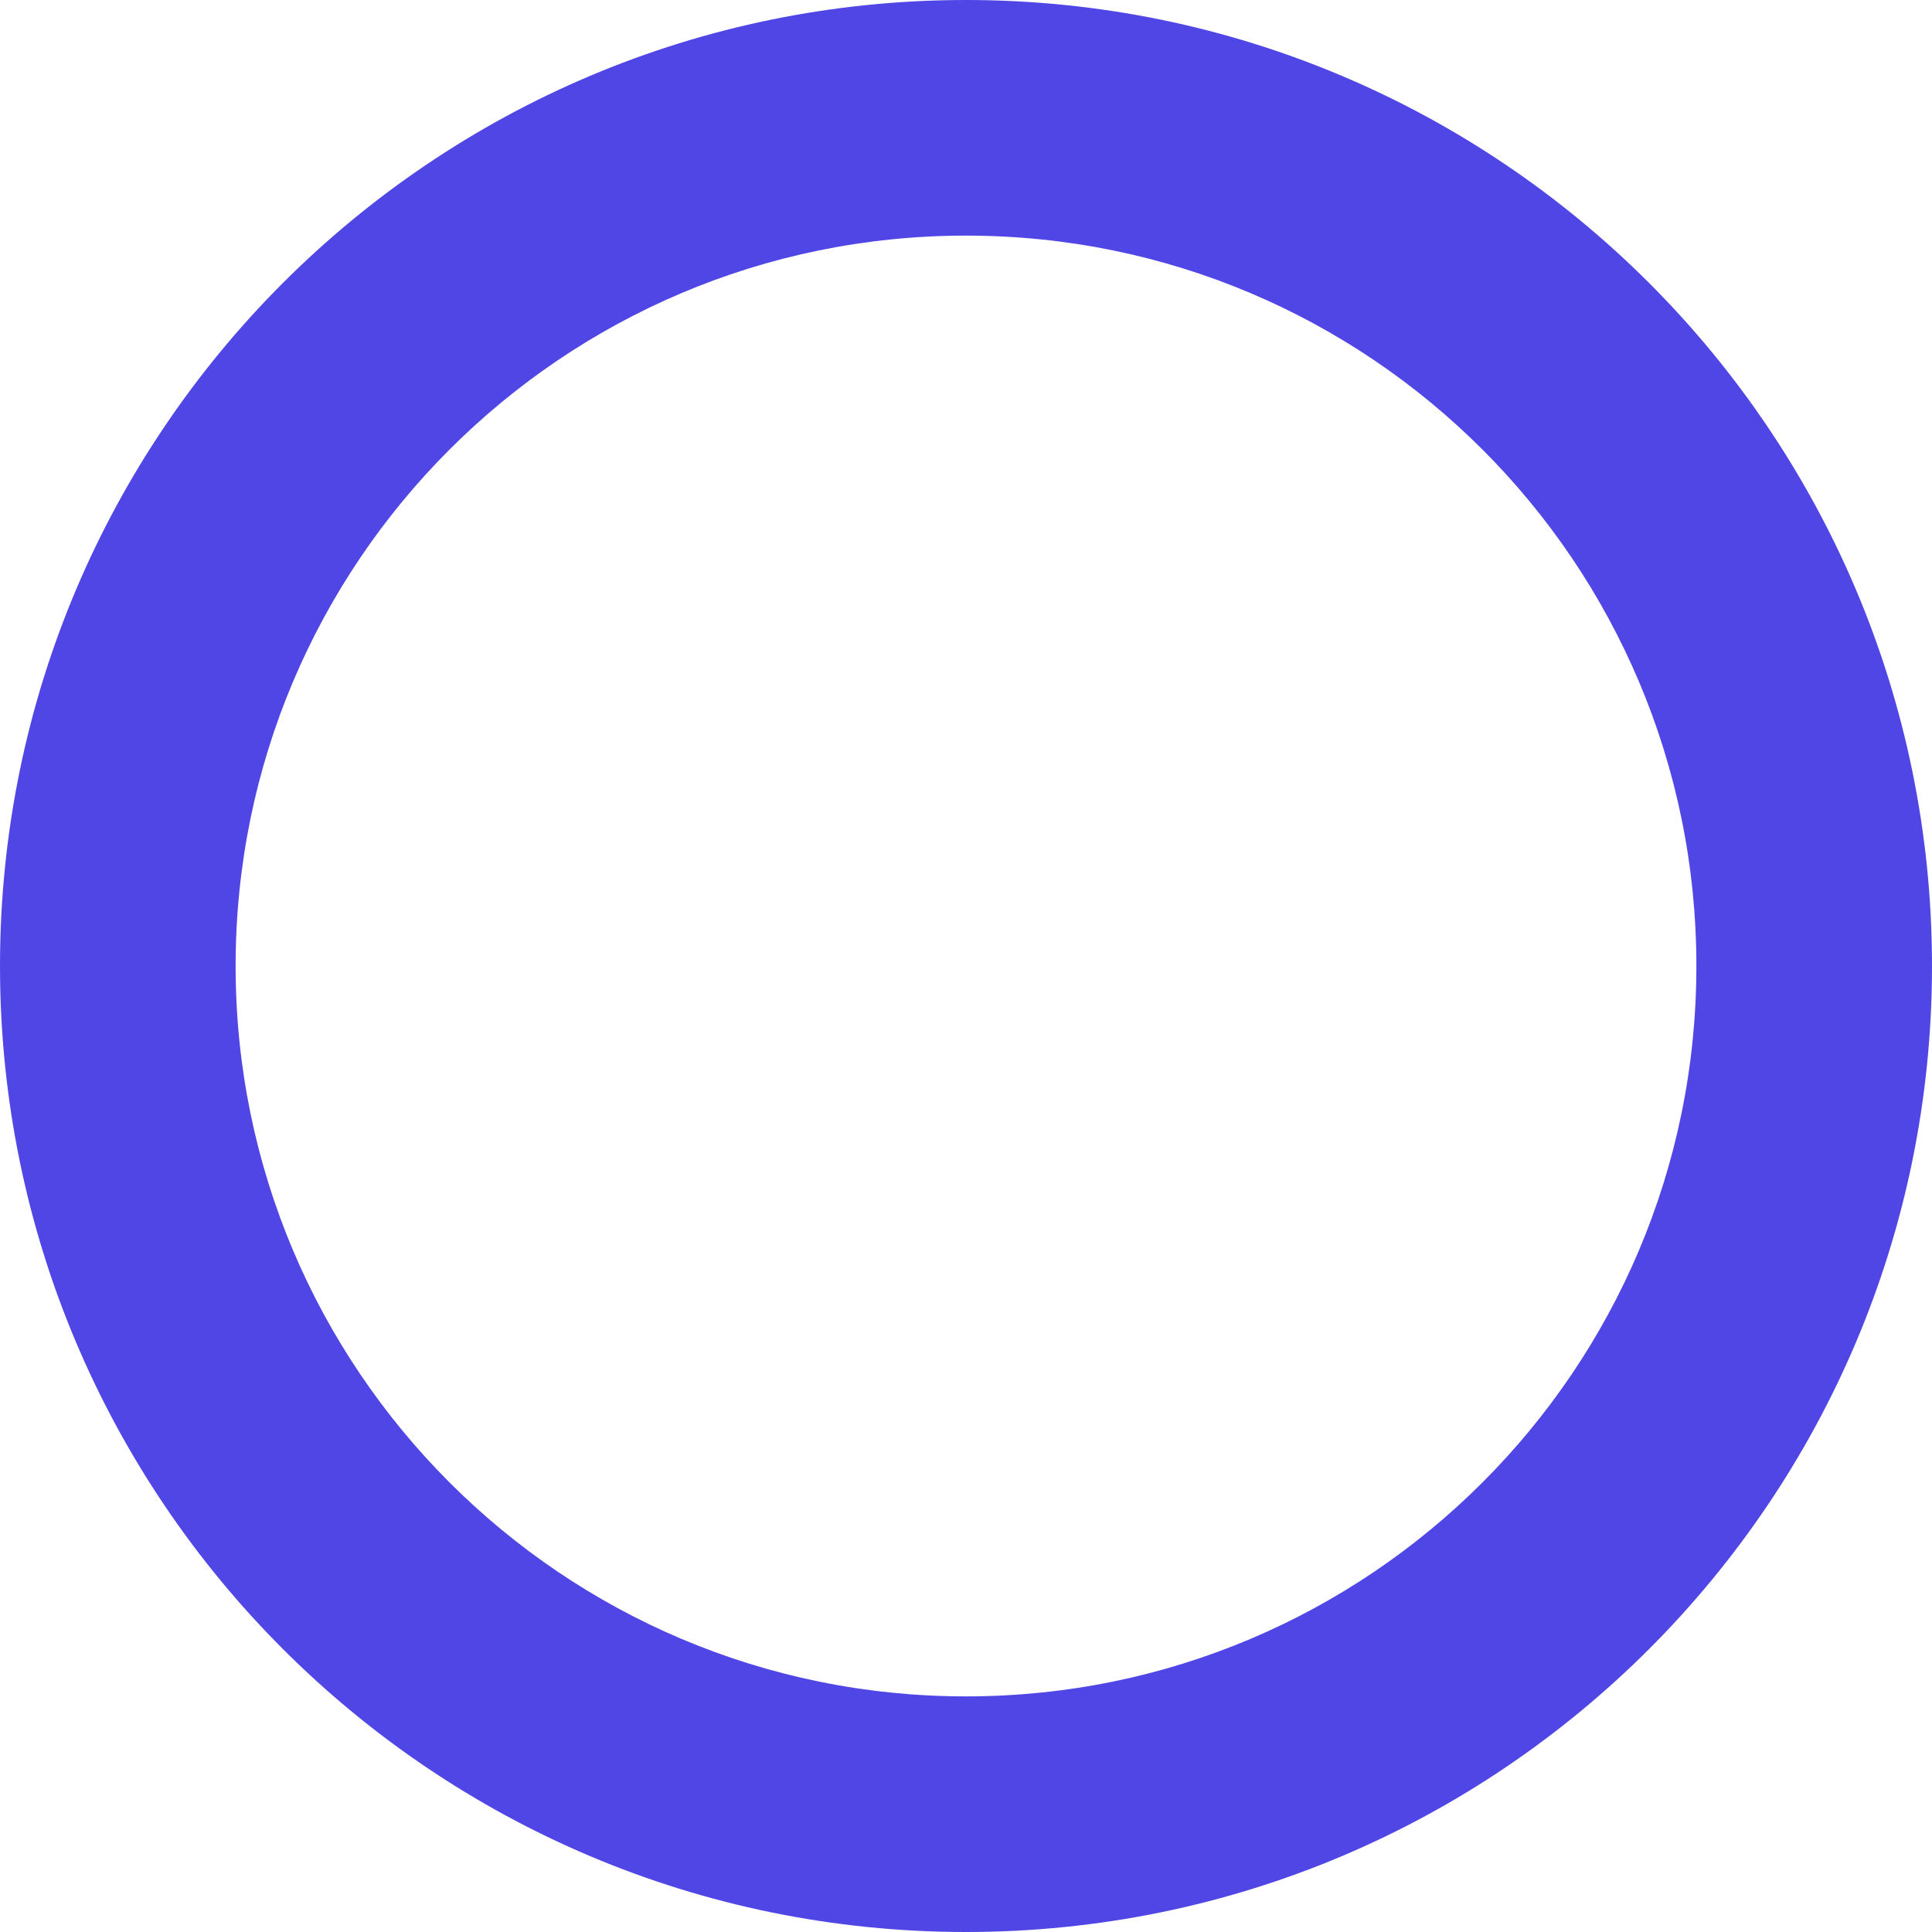
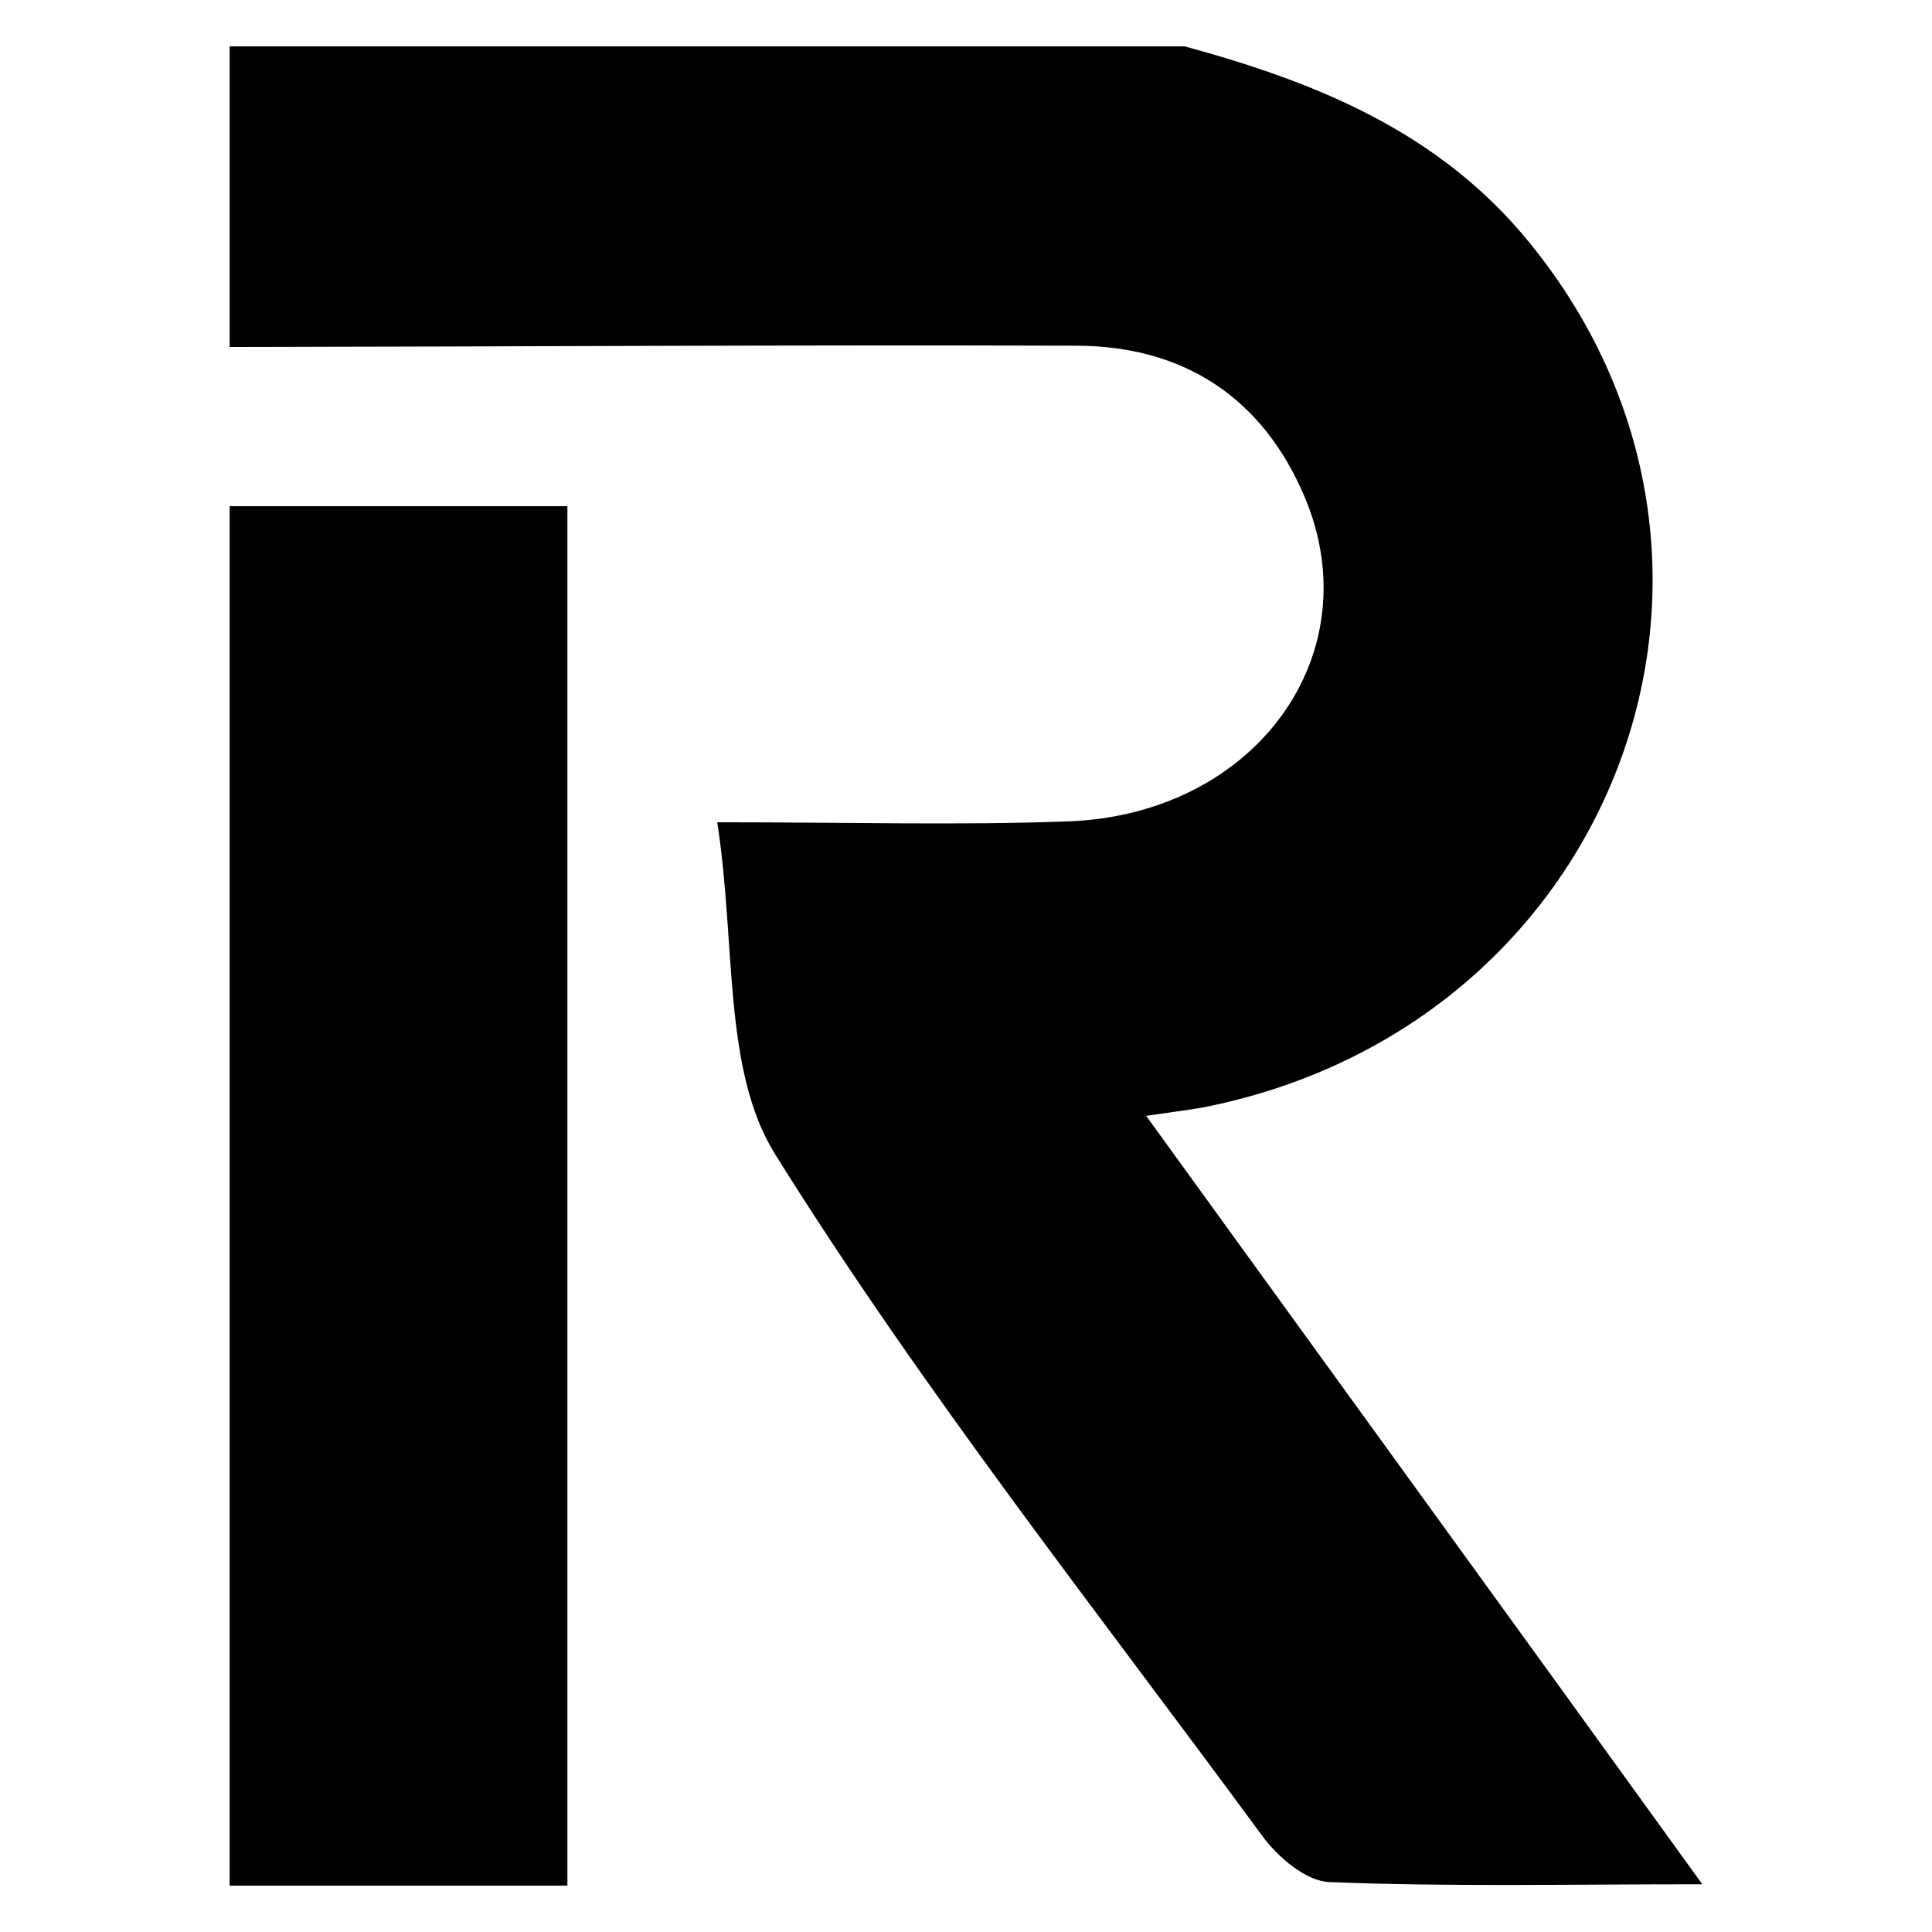
- <svg xmlns="http://www.w3.org/2000/svg" width="410" height="410" viewBox="0 0 410 410" fill="none">
-   <path fill-rule="evenodd" clip-rule="evenodd" d="M205 410C318.218 410 410 318.218 410 205C410 91.782 318.218 0 205 0C91.782 0 0 91.782 0 205C0 318.218 91.782 410 205 410ZM205 360C290.604 360 360 290.604 360 205C360 119.396 290.604 50 205 50C119.396 50 50 119.396 50 205C50 290.604 119.396 360 205 360Z" fill="#4F46E5" />
+ <svg xmlns="http://www.w3.org/2000/svg" version="1.1" id="Layer_1" x="0px" y="0px" width="410px" height="410px" viewBox="0 0 410 410" enable-background="new 0 0 410 410" xml:space="preserve">
+   <g>
+     <path d="M251.4,9.84c27.96,7.6,54.14,18.2,73.18,41.66c54.98,67.37,18.86,165.23-67.93,183.24c-3.57,0.75-7.13,1.13-13.42,2.06   c39.31,54.33,77.59,107.06,118.03,163.07c-28.71,0-53.95,0.56-79.19-0.47c-4.88-0.19-10.88-5.25-14.17-9.76   c-35.09-47.76-72.06-94.48-103.4-144.68c-11.17-17.92-8.26-44.57-12.29-70.46c28.62,0,51.51,0.66,74.4-0.19   c39.69-1.41,64.36-35.28,50.29-68.77C268,84.43,251.3,73.46,228.5,73.36c-59.77-0.19-119.82,0.19-179.77,0.28c0-21.3,0-42.5,0-63.8   C116.29,9.84,183.84,9.84,251.4,9.84z" />
+     <path d="M48.73,107.42c23.55,0,47.01,0,71.68,0c0,97.77,0,194.03,0,292.74c-24.58,0-48.13,0-71.68,0   C48.73,302.58,48.73,205,48.73,107.42z" />
+   </g>
</svg>
